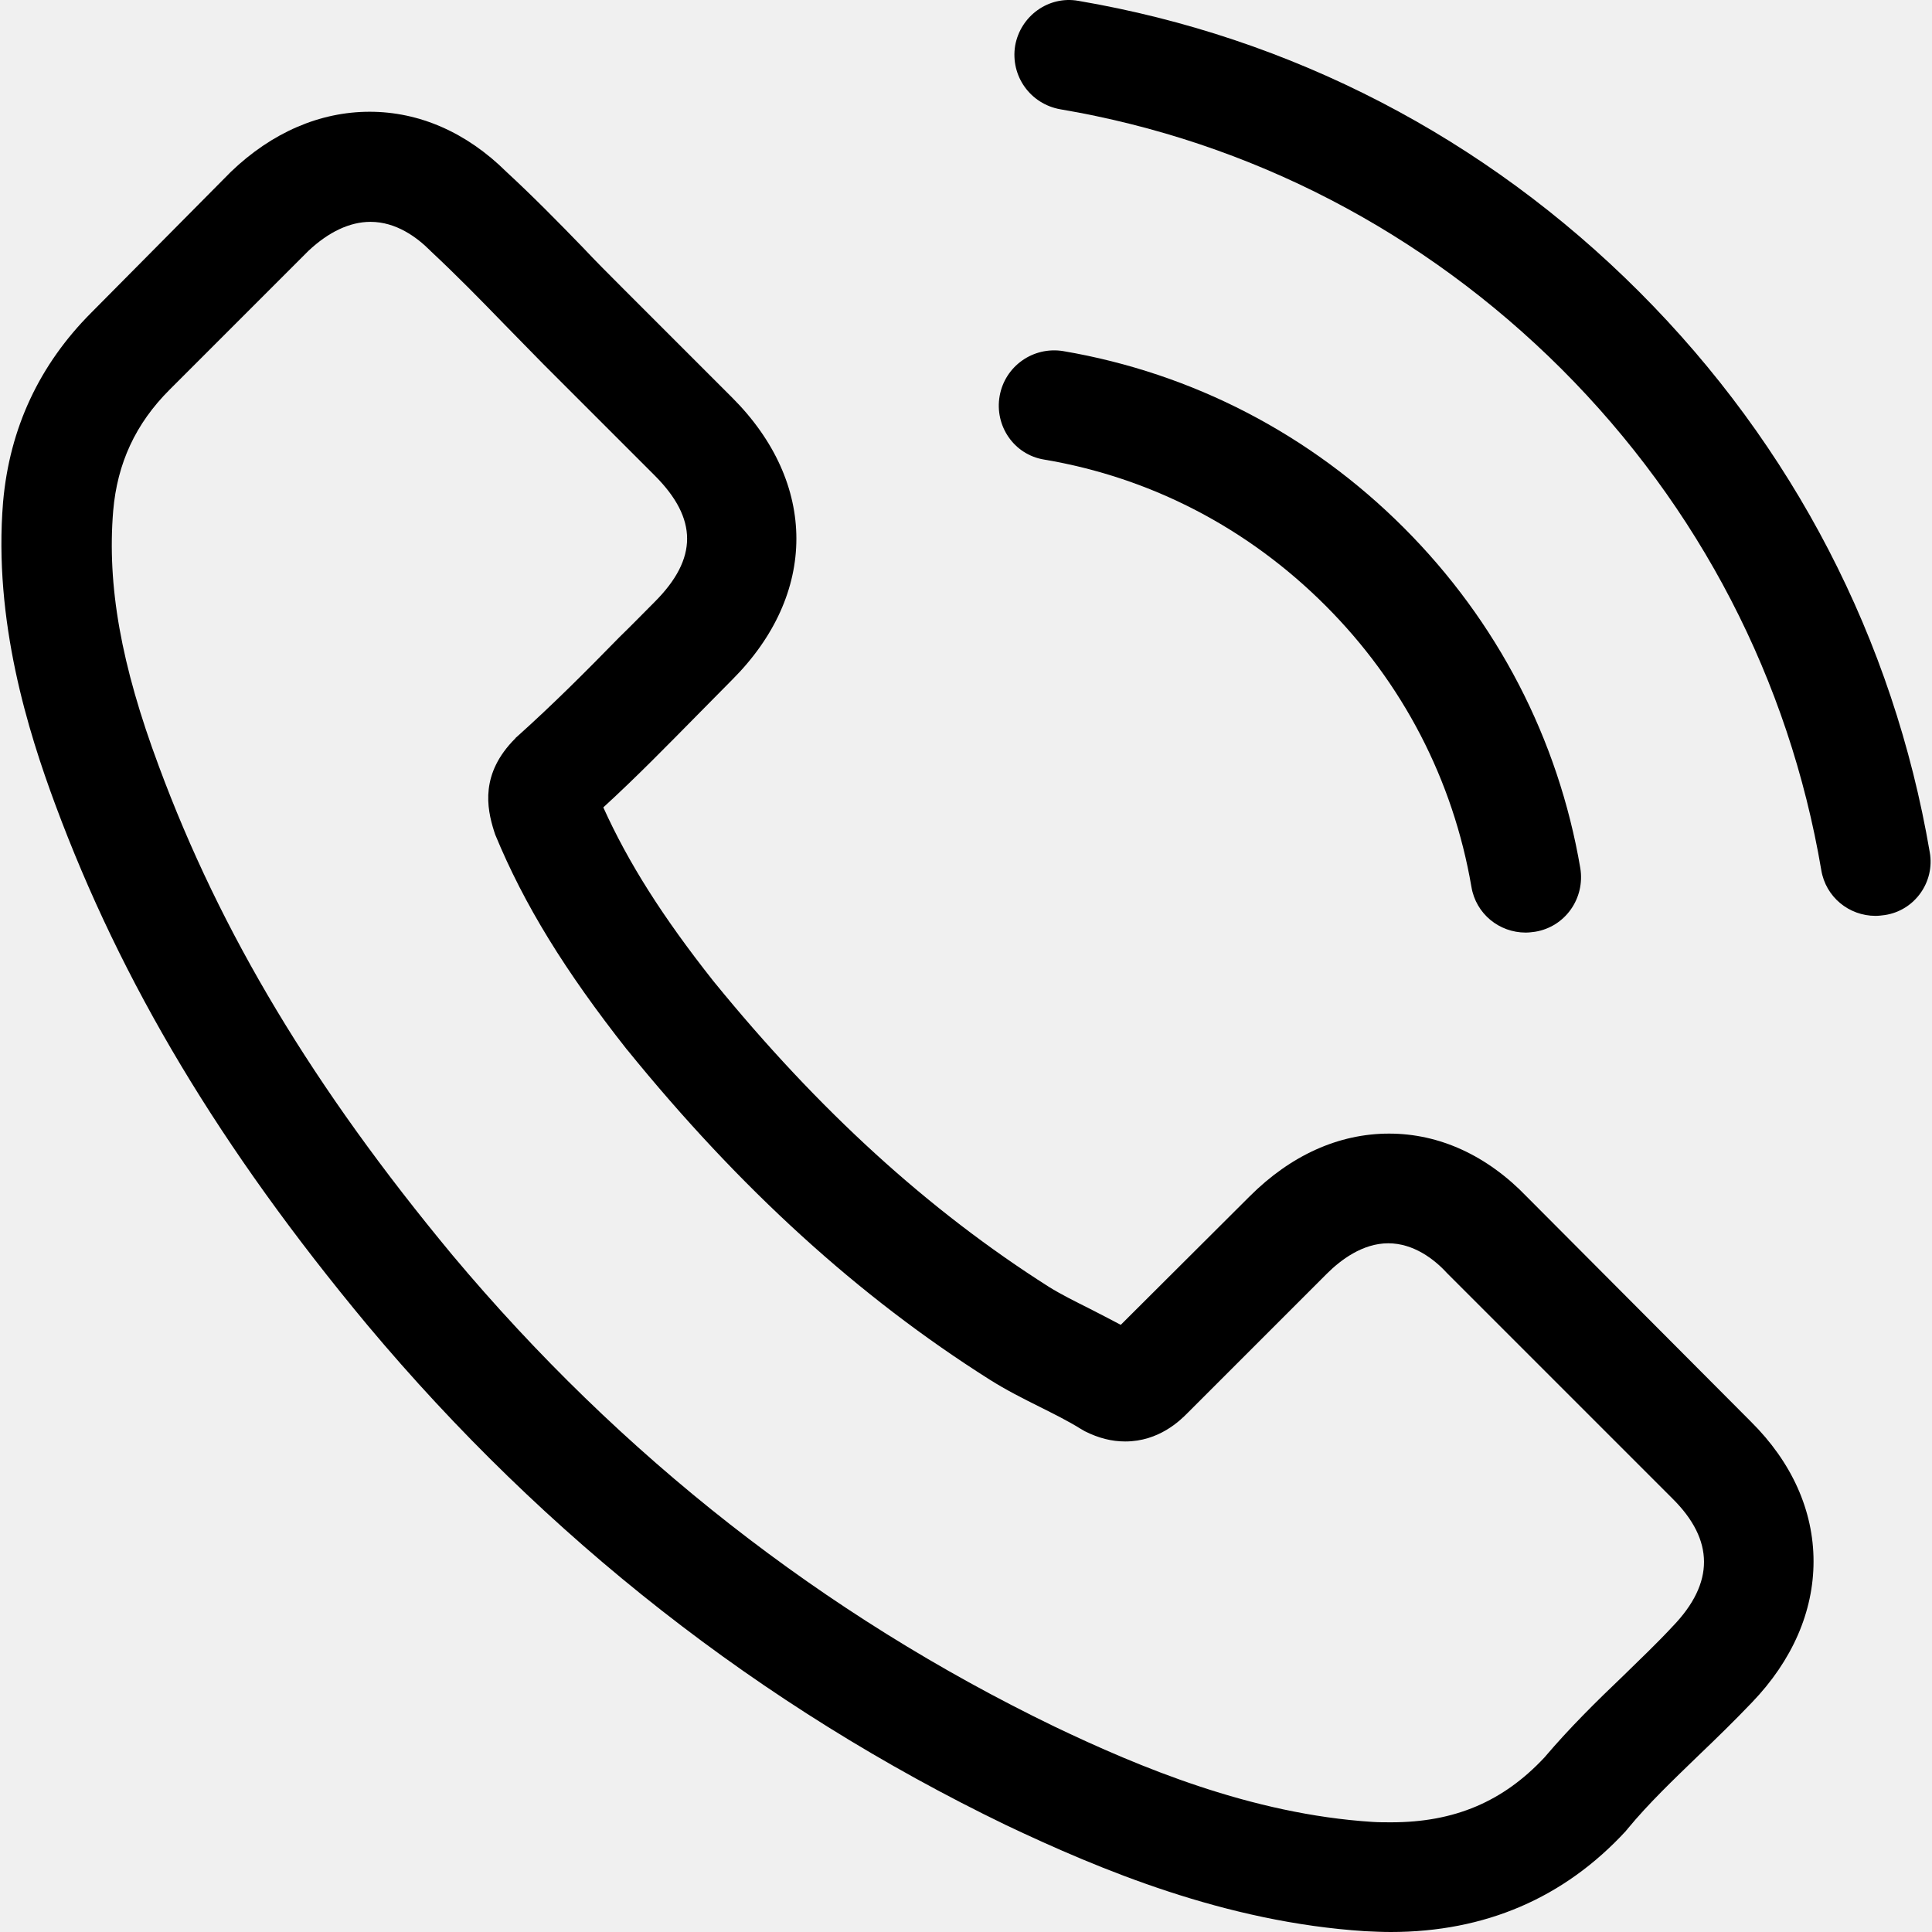
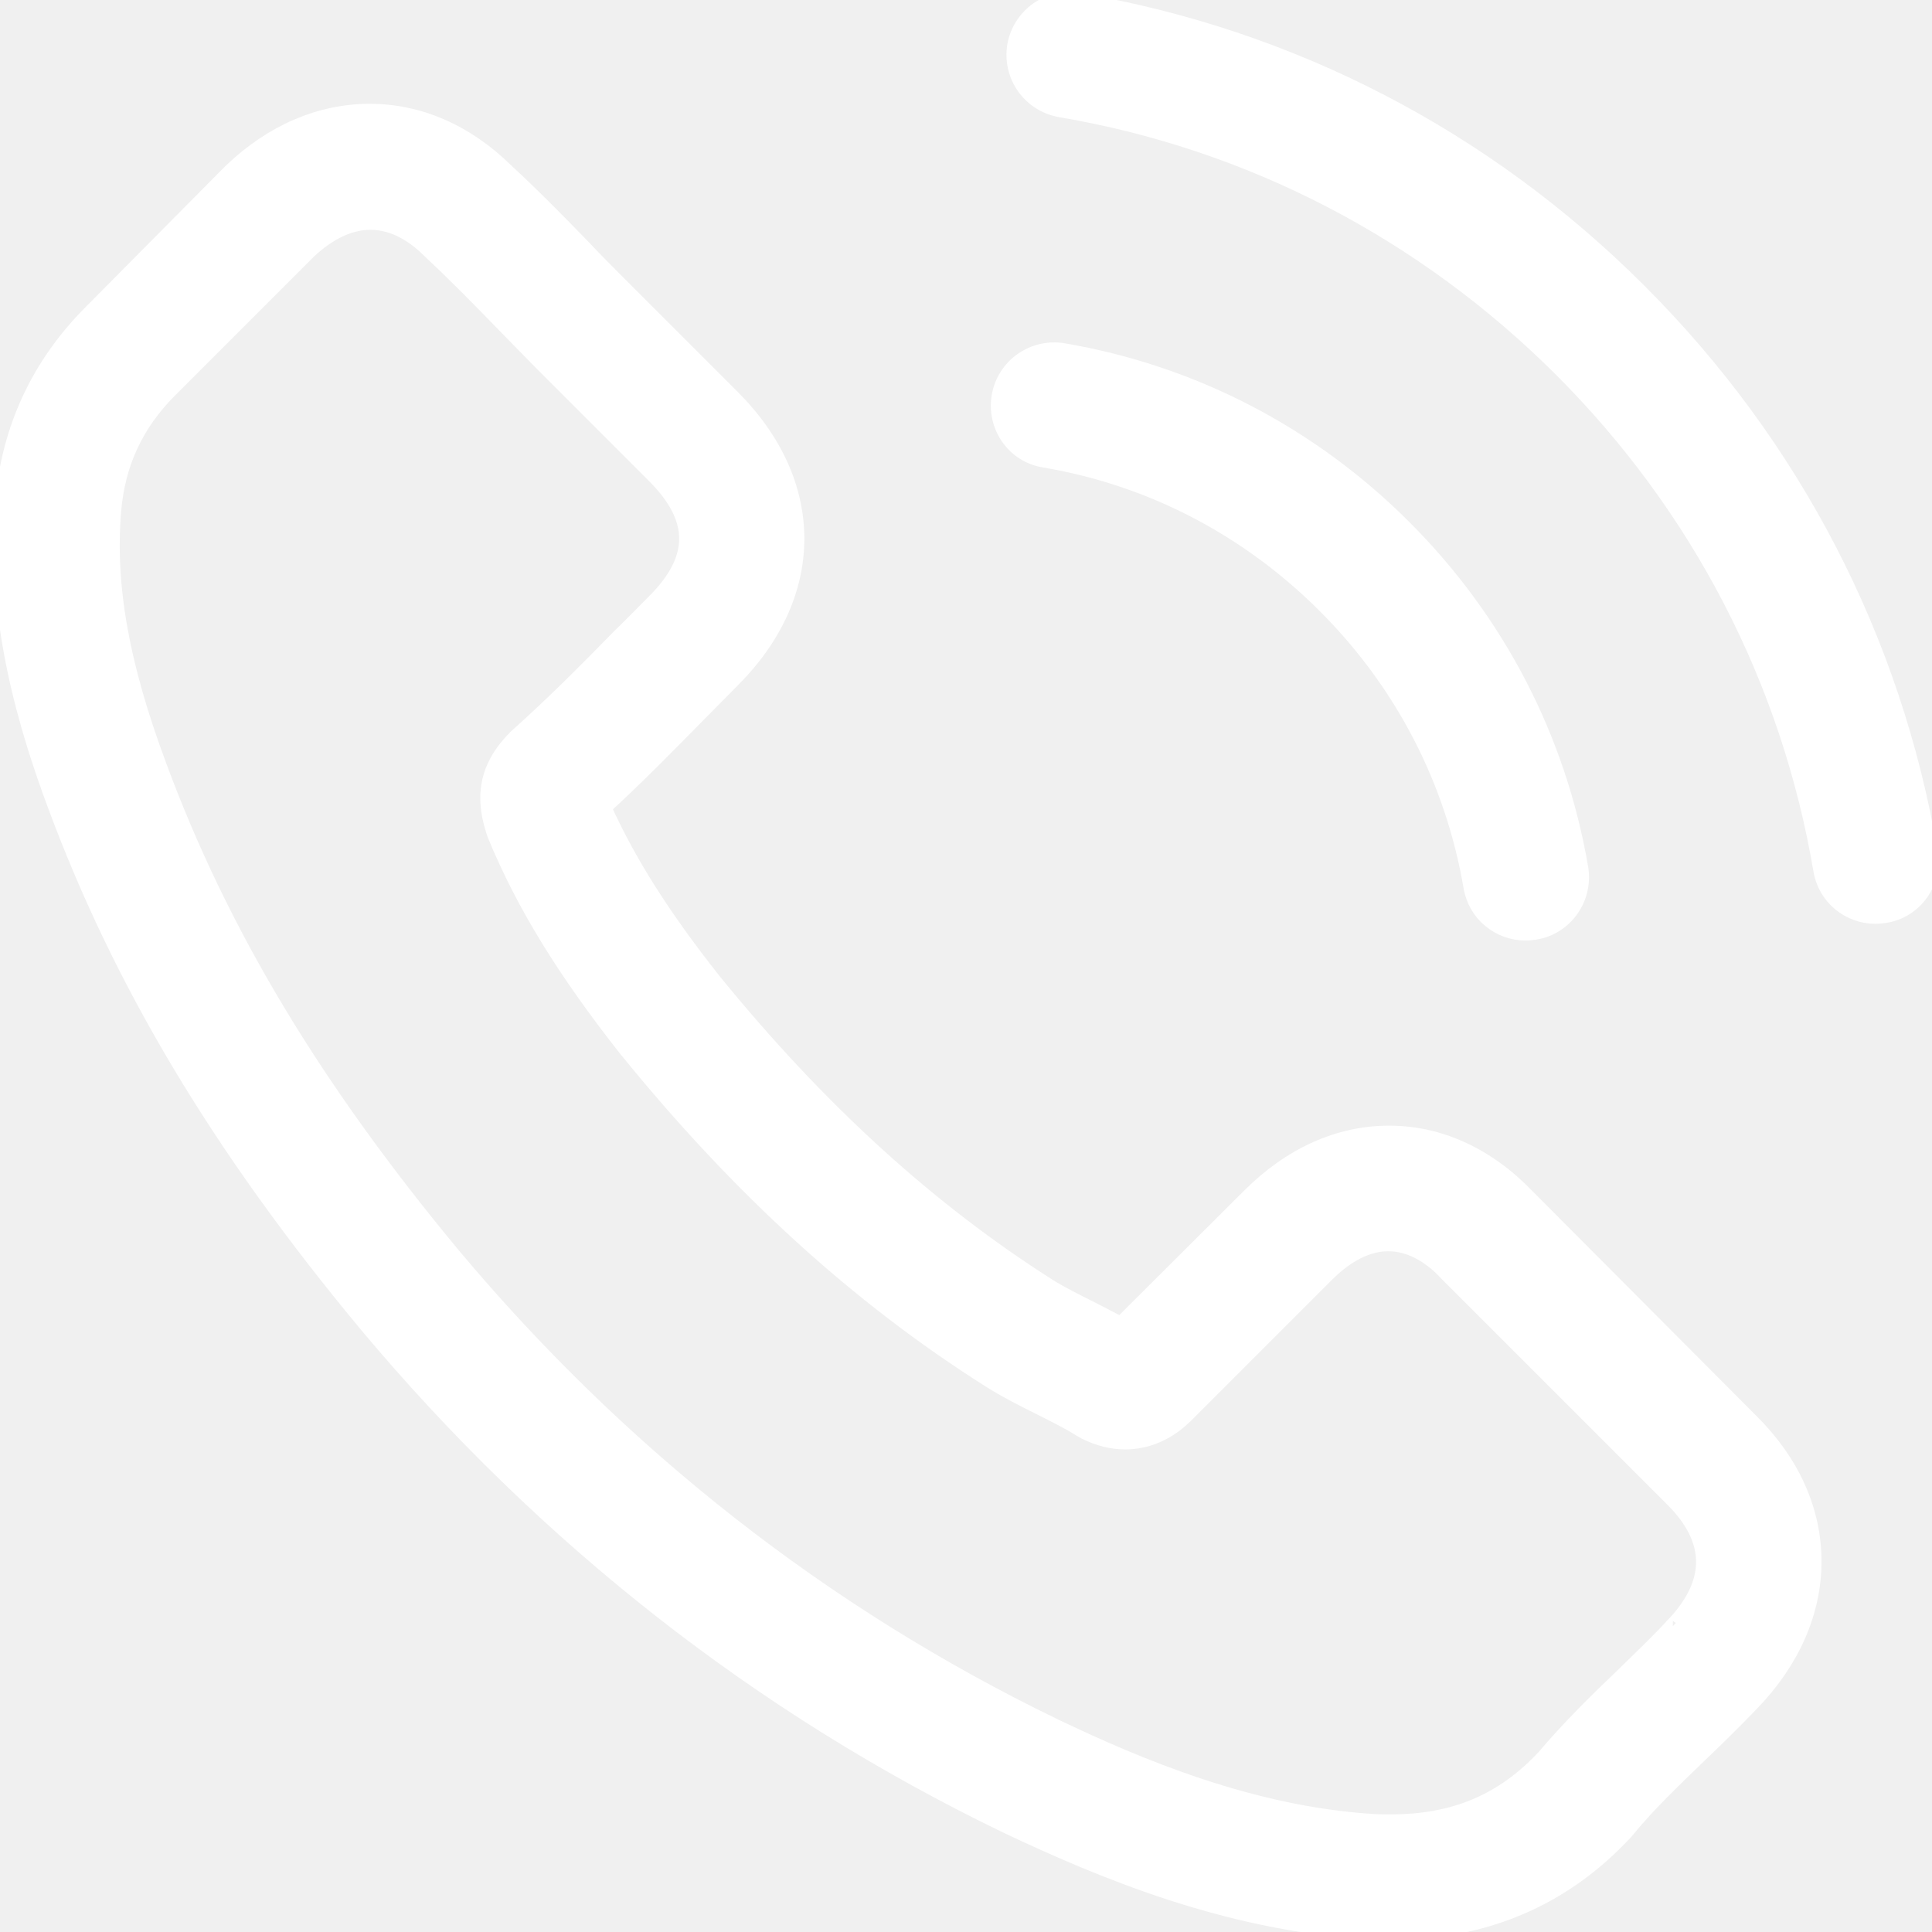
- <svg xmlns="http://www.w3.org/2000/svg" version="1.1" id="Capa_1" x="0px" y="0px" viewBox="0 0 473.806 473.806" style="enable-background:new 0 0 473.806 473.806;" xml:space="preserve">
-   <g>
-     <g>
-       <path d="M374.456,293.506c-9.7-10.1-21.4-15.5-33.8-15.5c-12.3,0-24.1,5.3-34.2,15.4l-31.6,31.5c-2.6-1.4-5.2-2.7-7.7-4    c-3.6-1.8-7-3.5-9.9-5.3c-29.6-18.8-56.5-43.3-82.3-75c-12.5-15.8-20.9-29.1-27-42.6c8.2-7.5,15.8-15.3,23.2-22.8    c2.8-2.8,5.6-5.7,8.4-8.5c21-21,21-48.2,0-69.2l-27.3-27.3c-3.1-3.1-6.3-6.3-9.3-9.5c-6-6.2-12.3-12.6-18.8-18.6    c-9.7-9.6-21.3-14.7-33.5-14.7s-24,5.1-34,14.7c-0.1,0.1-0.1,0.1-0.2,0.2l-34,34.3c-12.8,12.8-20.1,28.4-21.7,46.5    c-2.4,29.2,6.2,56.4,12.8,74.2c16.2,43.7,40.4,84.2,76.5,127.6c43.8,52.3,96.5,93.6,156.7,122.7c23,10.9,53.7,23.8,88,26    c2.1,0.1,4.3,0.2,6.3,0.2c23.1,0,42.5-8.3,57.7-24.8c0.1-0.2,0.3-0.3,0.4-0.5c5.2-6.3,11.2-12,17.5-18.1c4.3-4.1,8.7-8.4,13-12.9    c9.9-10.3,15.1-22.3,15.1-34.6c0-12.4-5.3-24.3-15.4-34.3L374.456,293.506z M410.256,398.806    C410.156,398.806,410.156,398.906,410.256,398.806c-3.9,4.2-7.9,8-12.2,12.2c-6.5,6.2-13.1,12.7-19.3,20    c-10.1,10.8-22,15.9-37.6,15.9c-1.5,0-3.1,0-4.6-0.1c-29.7-1.9-57.3-13.5-78-23.4c-56.6-27.4-106.3-66.3-147.6-115.6    c-34.1-41.1-56.9-79.1-72-119.9c-9.3-24.9-12.7-44.3-11.2-62.6c1-11.7,5.5-21.4,13.8-29.7l34.1-34.1c4.9-4.6,10.1-7.1,15.2-7.1    c6.3,0,11.4,3.8,14.6,7c0.1,0.1,0.2,0.2,0.3,0.3c6.1,5.7,11.9,11.6,18,17.9c3.1,3.2,6.3,6.4,9.5,9.7l27.3,27.3    c10.6,10.6,10.6,20.4,0,31c-2.9,2.9-5.7,5.8-8.6,8.6c-8.4,8.6-16.4,16.6-25.1,24.4c-0.2,0.2-0.4,0.3-0.5,0.5    c-8.6,8.6-7,17-5.2,22.7c0.1,0.3,0.2,0.6,0.3,0.9c7.1,17.2,17.1,33.4,32.3,52.7l0.1,0.1c27.6,34,56.7,60.5,88.8,80.8    c4.1,2.6,8.3,4.7,12.3,6.7c3.6,1.8,7,3.5,9.9,5.3c0.4,0.2,0.8,0.5,1.2,0.7c3.4,1.7,6.6,2.5,9.9,2.5c8.3,0,13.5-5.2,15.2-6.9    l34.2-34.2c3.4-3.4,8.8-7.5,15.1-7.5c6.2,0,11.3,3.9,14.4,7.3c0.1,0.1,0.1,0.1,0.2,0.2l55.1,55.1    C420.456,377.706,420.456,388.206,410.256,398.806z" />
-       <path d="M256.056,112.706c26.2,4.4,50,16.8,69,35.8s31.3,42.8,35.8,69c1.1,6.6,6.8,11.2,13.3,11.2c0.8,0,1.5-0.1,2.3-0.2    c7.4-1.2,12.3-8.2,11.1-15.6c-5.4-31.7-20.4-60.6-43.3-83.5s-51.8-37.9-83.5-43.3c-7.4-1.2-14.3,3.7-15.6,11    S248.656,111.506,256.056,112.706z" />
-       <path d="M473.256,209.006c-8.9-52.2-33.5-99.7-71.3-137.5s-85.3-62.4-137.5-71.3c-7.3-1.3-14.2,3.7-15.5,11    c-1.2,7.4,3.7,14.3,11.1,15.6c46.6,7.9,89.1,30,122.9,63.7c33.8,33.8,55.8,76.3,63.7,122.9c1.1,6.6,6.8,11.2,13.3,11.2    c0.8,0,1.5-0.1,2.3-0.2C469.556,223.306,474.556,216.306,473.256,209.006z" />
+ <svg xmlns="http://www.w3.org/2000/svg" version="1.1" id="Capa_1" fill="#ffffff" x="0px" y="0px" viewBox="0 0 473.806 473.806" style="enable-background:new 0 0 473.806 473.806;" xml:space="preserve">
+   <defs id="defs18" />
+   <g id="g4" style="fill:#ffffff;fill-opacity:1;stroke-width:3.9;stroke-dasharray:none;stroke:#ffffff;stroke-opacity:1">
+     <g id="g3" style="fill:#ffffff;fill-opacity:1;stroke-width:3.9;stroke-dasharray:none;stroke:#ffffff;stroke-opacity:1">
+       <path d="M374.456,293.506c-9.7-10.1-21.4-15.5-33.8-15.5c-12.3,0-24.1,5.3-34.2,15.4l-31.6,31.5c-2.6-1.4-5.2-2.7-7.7-4    c-3.6-1.8-7-3.5-9.9-5.3c-29.6-18.8-56.5-43.3-82.3-75c-12.5-15.8-20.9-29.1-27-42.6c8.2-7.5,15.8-15.3,23.2-22.8    c2.8-2.8,5.6-5.7,8.4-8.5c21-21,21-48.2,0-69.2l-27.3-27.3c-3.1-3.1-6.3-6.3-9.3-9.5c-6-6.2-12.3-12.6-18.8-18.6    c-9.7-9.6-21.3-14.7-33.5-14.7s-24,5.1-34,14.7c-0.1,0.1-0.1,0.1-0.2,0.2l-34,34.3c-12.8,12.8-20.1,28.4-21.7,46.5    c-2.4,29.2,6.2,56.4,12.8,74.2c16.2,43.7,40.4,84.2,76.5,127.6c43.8,52.3,96.5,93.6,156.7,122.7c23,10.9,53.7,23.8,88,26    c2.1,0.1,4.3,0.2,6.3,0.2c23.1,0,42.5-8.3,57.7-24.8c0.1-0.2,0.3-0.3,0.4-0.5c5.2-6.3,11.2-12,17.5-18.1c4.3-4.1,8.7-8.4,13-12.9    c9.9-10.3,15.1-22.3,15.1-34.6c0-12.4-5.3-24.3-15.4-34.3L374.456,293.506z M410.256,398.806    C410.156,398.806,410.156,398.906,410.256,398.806c-3.9,4.2-7.9,8-12.2,12.2c-6.5,6.2-13.1,12.7-19.3,20    c-10.1,10.8-22,15.9-37.6,15.9c-1.5,0-3.1,0-4.6-0.1c-29.7-1.9-57.3-13.5-78-23.4c-56.6-27.4-106.3-66.3-147.6-115.6    c-34.1-41.1-56.9-79.1-72-119.9c-9.3-24.9-12.7-44.3-11.2-62.6c1-11.7,5.5-21.4,13.8-29.7l34.1-34.1c4.9-4.6,10.1-7.1,15.2-7.1    c6.3,0,11.4,3.8,14.6,7c0.1,0.1,0.2,0.2,0.3,0.3c6.1,5.7,11.9,11.6,18,17.9c3.1,3.2,6.3,6.4,9.5,9.7l27.3,27.3    c10.6,10.6,10.6,20.4,0,31c-2.9,2.9-5.7,5.8-8.6,8.6c-8.4,8.6-16.4,16.6-25.1,24.4c-0.2,0.2-0.4,0.3-0.5,0.5    c-8.6,8.6-7,17-5.2,22.7c0.1,0.3,0.2,0.6,0.3,0.9c7.1,17.2,17.1,33.4,32.3,52.7l0.1,0.1c27.6,34,56.7,60.5,88.8,80.8    c4.1,2.6,8.3,4.7,12.3,6.7c3.6,1.8,7,3.5,9.9,5.3c0.4,0.2,0.8,0.5,1.2,0.7c3.4,1.7,6.6,2.5,9.9,2.5c8.3,0,13.5-5.2,15.2-6.9    l34.2-34.2c3.4-3.4,8.8-7.5,15.1-7.5c6.2,0,11.3,3.9,14.4,7.3c0.1,0.1,0.1,0.1,0.2,0.2l55.1,55.1    C420.456,377.706,420.456,388.206,410.256,398.806z" stroke-width="3" id="path1" style="fill:#ffffff;fill-opacity:1;stroke-width:3.9;stroke-dasharray:none;stroke:#ffffff;stroke-opacity:1" />
+       <path d="M256.056,112.706c26.2,4.4,50,16.8,69,35.8s31.3,42.8,35.8,69c1.1,6.6,6.8,11.2,13.3,11.2c0.8,0,1.5-0.1,2.3-0.2    c7.4-1.2,12.3-8.2,11.1-15.6c-5.4-31.7-20.4-60.6-43.3-83.5s-51.8-37.9-83.5-43.3c-7.4-1.2-14.3,3.7-15.6,11    S248.656,111.506,256.056,112.706z" stroke-width="3" id="path2" style="fill:#ffffff;fill-opacity:1;stroke-width:3.9;stroke-dasharray:none;stroke:#ffffff;stroke-opacity:1" />
+       <path d="M473.256,209.006c-8.9-52.2-33.5-99.7-71.3-137.5s-85.3-62.4-137.5-71.3c-7.3-1.3-14.2,3.7-15.5,11    c-1.2,7.4,3.7,14.3,11.1,15.6c46.6,7.9,89.1,30,122.9,63.7c33.8,33.8,55.8,76.3,63.7,122.9c1.1,6.6,6.8,11.2,13.3,11.2    c0.8,0,1.5-0.1,2.3-0.2C469.556,223.306,474.556,216.306,473.256,209.006z" stroke-width="3" id="path3" style="fill:#ffffff;fill-opacity:1;stroke-width:3.9;stroke-dasharray:none;stroke:#ffffff;stroke-opacity:1" />
    </g>
  </g>
-   <g>
+   <g id="g5" style="fill:#ffffff;fill-opacity:1;stroke-width:3.9;stroke-dasharray:none;stroke:#ffffff;stroke-opacity:1">
</g>
-   <g>
+   <g id="g6" style="fill:#ffffff;fill-opacity:1;stroke-width:3.9;stroke-dasharray:none;stroke:#ffffff;stroke-opacity:1">
</g>
-   <g>
+   <g id="g7" style="fill:#ffffff;fill-opacity:1;stroke-width:3.9;stroke-dasharray:none;stroke:#ffffff;stroke-opacity:1">
</g>
-   <g>
+   <g id="g8" style="fill:#ffffff;fill-opacity:1;stroke-width:3.9;stroke-dasharray:none;stroke:#ffffff;stroke-opacity:1">
</g>
-   <g>
+   <g id="g9" style="fill:#ffffff;fill-opacity:1;stroke-width:3.9;stroke-dasharray:none;stroke:#ffffff;stroke-opacity:1">
</g>
-   <g>
+   <g id="g10" style="fill:#ffffff;fill-opacity:1;stroke-width:3.9;stroke-dasharray:none;stroke:#ffffff;stroke-opacity:1">
</g>
-   <g>
+   <g id="g11" style="fill:#ffffff;fill-opacity:1;stroke-width:3.9;stroke-dasharray:none;stroke:#ffffff;stroke-opacity:1">
</g>
-   <g>
+   <g id="g12" style="fill:#ffffff;fill-opacity:1;stroke-width:3.9;stroke-dasharray:none;stroke:#ffffff;stroke-opacity:1">
</g>
-   <g>
+   <g id="g13" style="fill:#ffffff;fill-opacity:1;stroke-width:3.9;stroke-dasharray:none;stroke:#ffffff;stroke-opacity:1">
</g>
-   <g>
+   <g id="g14" style="fill:#ffffff;fill-opacity:1;stroke-width:3.9;stroke-dasharray:none;stroke:#ffffff;stroke-opacity:1">
</g>
-   <g>
+   <g id="g15" style="fill:#ffffff;fill-opacity:1;stroke-width:3.9;stroke-dasharray:none;stroke:#ffffff;stroke-opacity:1">
</g>
-   <g>
+   <g id="g16" style="fill:#ffffff;fill-opacity:1;stroke-width:3.9;stroke-dasharray:none;stroke:#ffffff;stroke-opacity:1">
</g>
-   <g>
+   <g id="g17" style="fill:#ffffff;fill-opacity:1;stroke-width:3.9;stroke-dasharray:none;stroke:#ffffff;stroke-opacity:1">
</g>
-   <g>
- </g>
-   <g>
+   <g id="g18" style="fill:#ffffff;fill-opacity:1;stroke-width:3.9;stroke-dasharray:none;stroke:#ffffff;stroke-opacity:1">
</g>
</svg>
